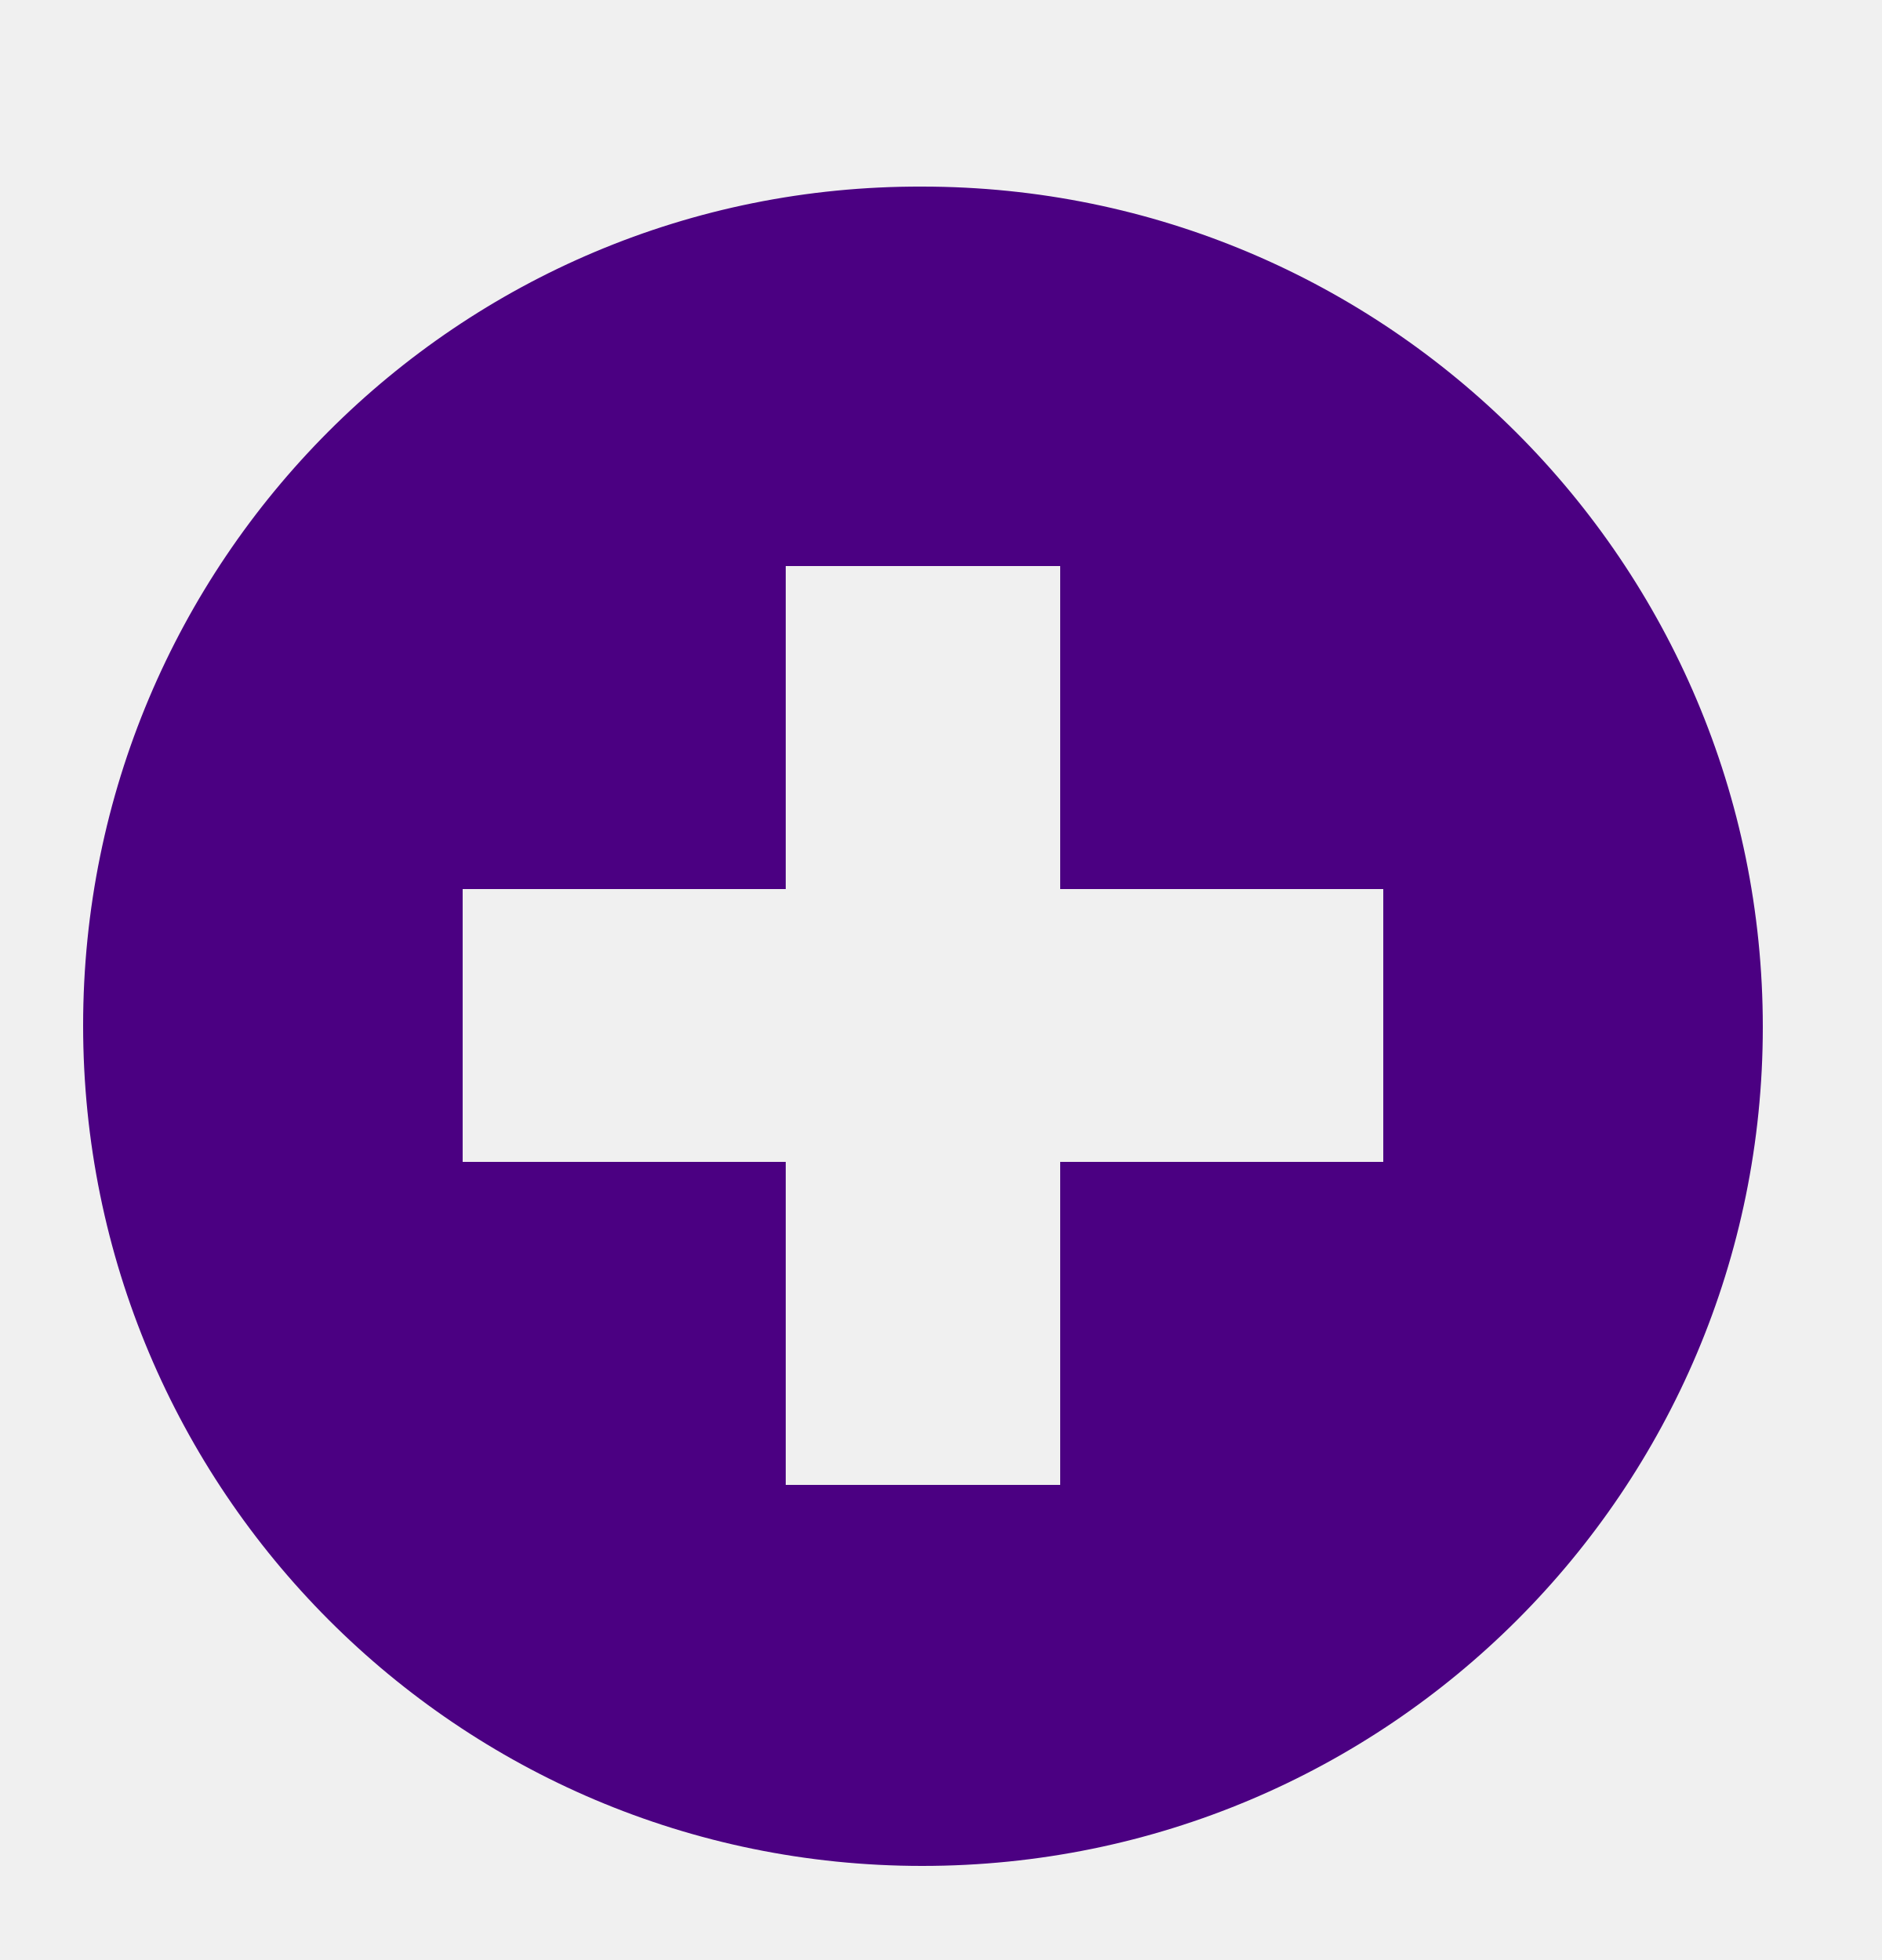
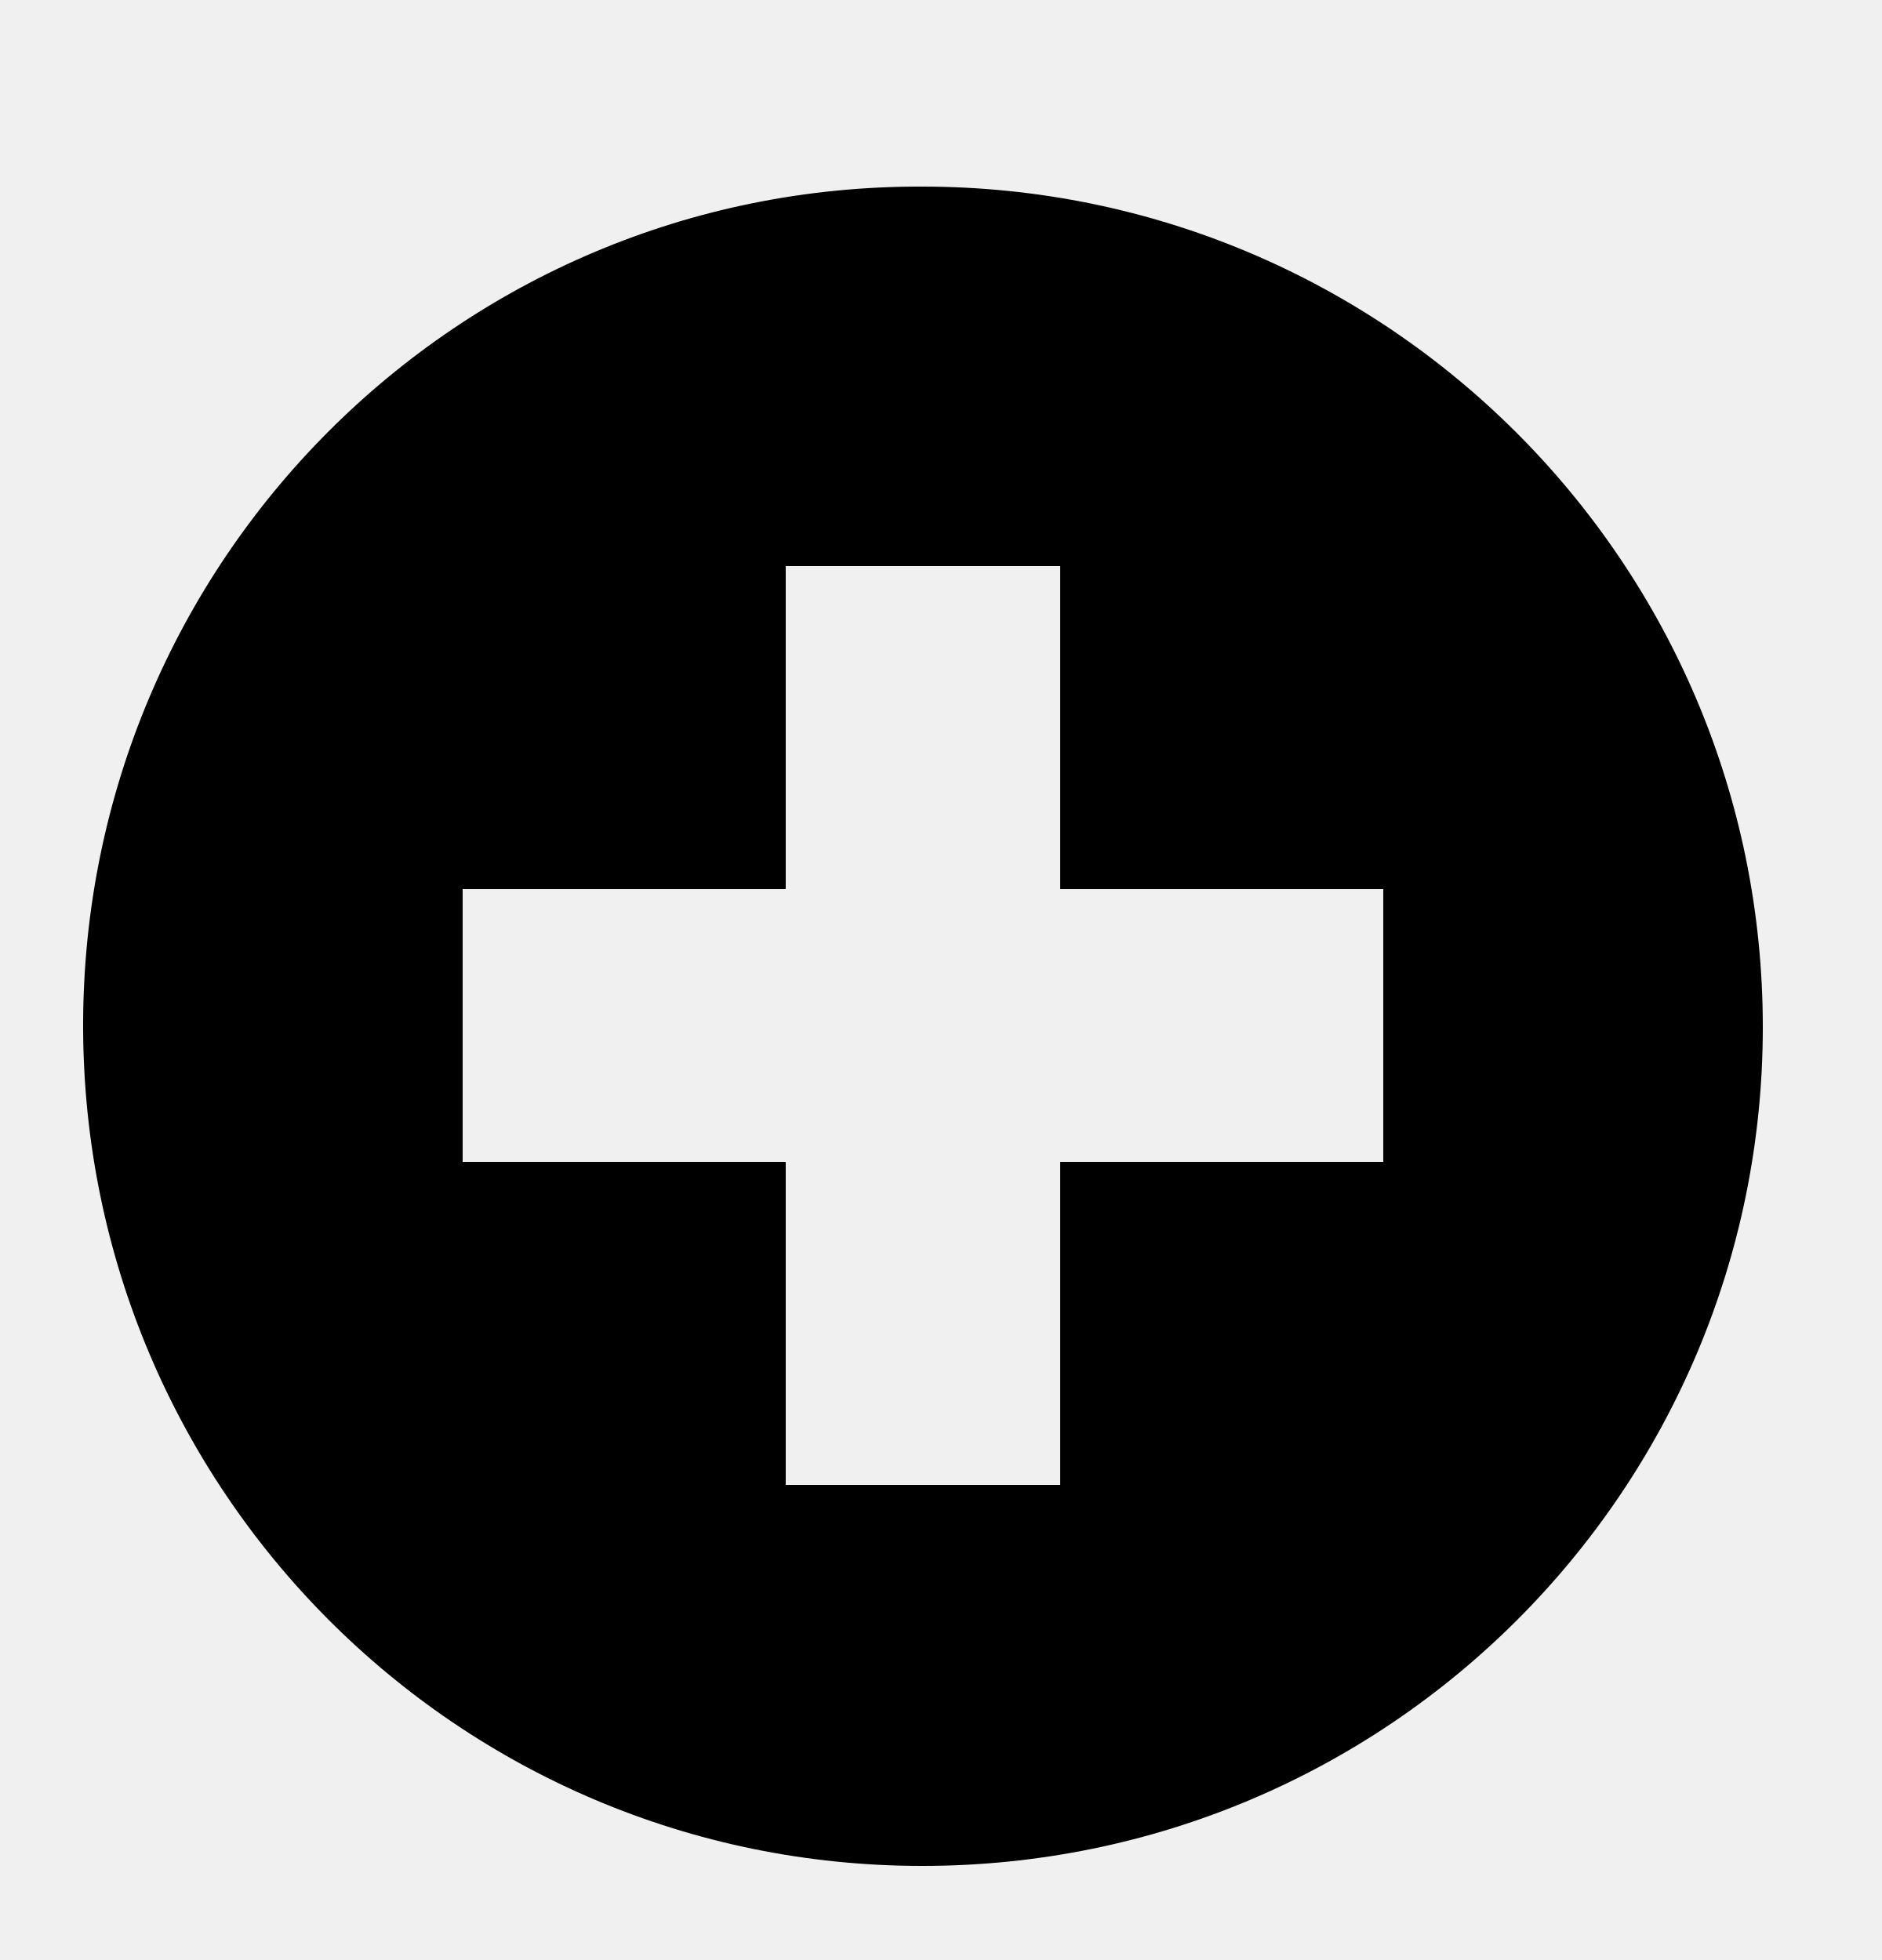
<svg xmlns="http://www.w3.org/2000/svg" style="enable-background:new 0 0 120 125;" version="1.1" viewBox="0 0 120 125" xml:space="preserve">
  <style type="text/css">

	.st0{fill:#EF3E42;}
	.st1{fill:#FFFFFF;}
	.st2{fill:none;}
	.st3{fill-rule:evenodd;clip-rule:evenodd;fill:#FFFFFF;}

</style>
  <defs />
-   <path fill="#4B0082" d="M5.3,65.4C5.3,95,29.2,119,58.8,119c29.7,0,53.6-24,53.6-53.5c0-29.6-24-53.6-53.6-53.6C29.2,11.8,5.3,35.8,5.3,65.4  L5.3,65.4L5.3,65.4z M50.1,36.1h17.5v20.6h20.6v17.4H67.6v20.6H50.1V74.1H29.5V56.7h20.6V36.1L50.1,36.1L50.1,36.1z" />
+   <path d="M5.3,65.4C5.3,95,29.2,119,58.8,119c29.7,0,53.6-24,53.6-53.5c0-29.6-24-53.6-53.6-53.6C29.2,11.8,5.3,35.8,5.3,65.4  L5.3,65.4L5.3,65.4z M50.1,36.1h17.5v20.6h20.6v17.4H67.6v20.6H50.1V74.1H29.5V56.7h20.6V36.1L50.1,36.1L50.1,36.1z" />
  <rect class="st2" height="125" id="_x3C_Slice_x3E__100_" width="120" />
</svg>
